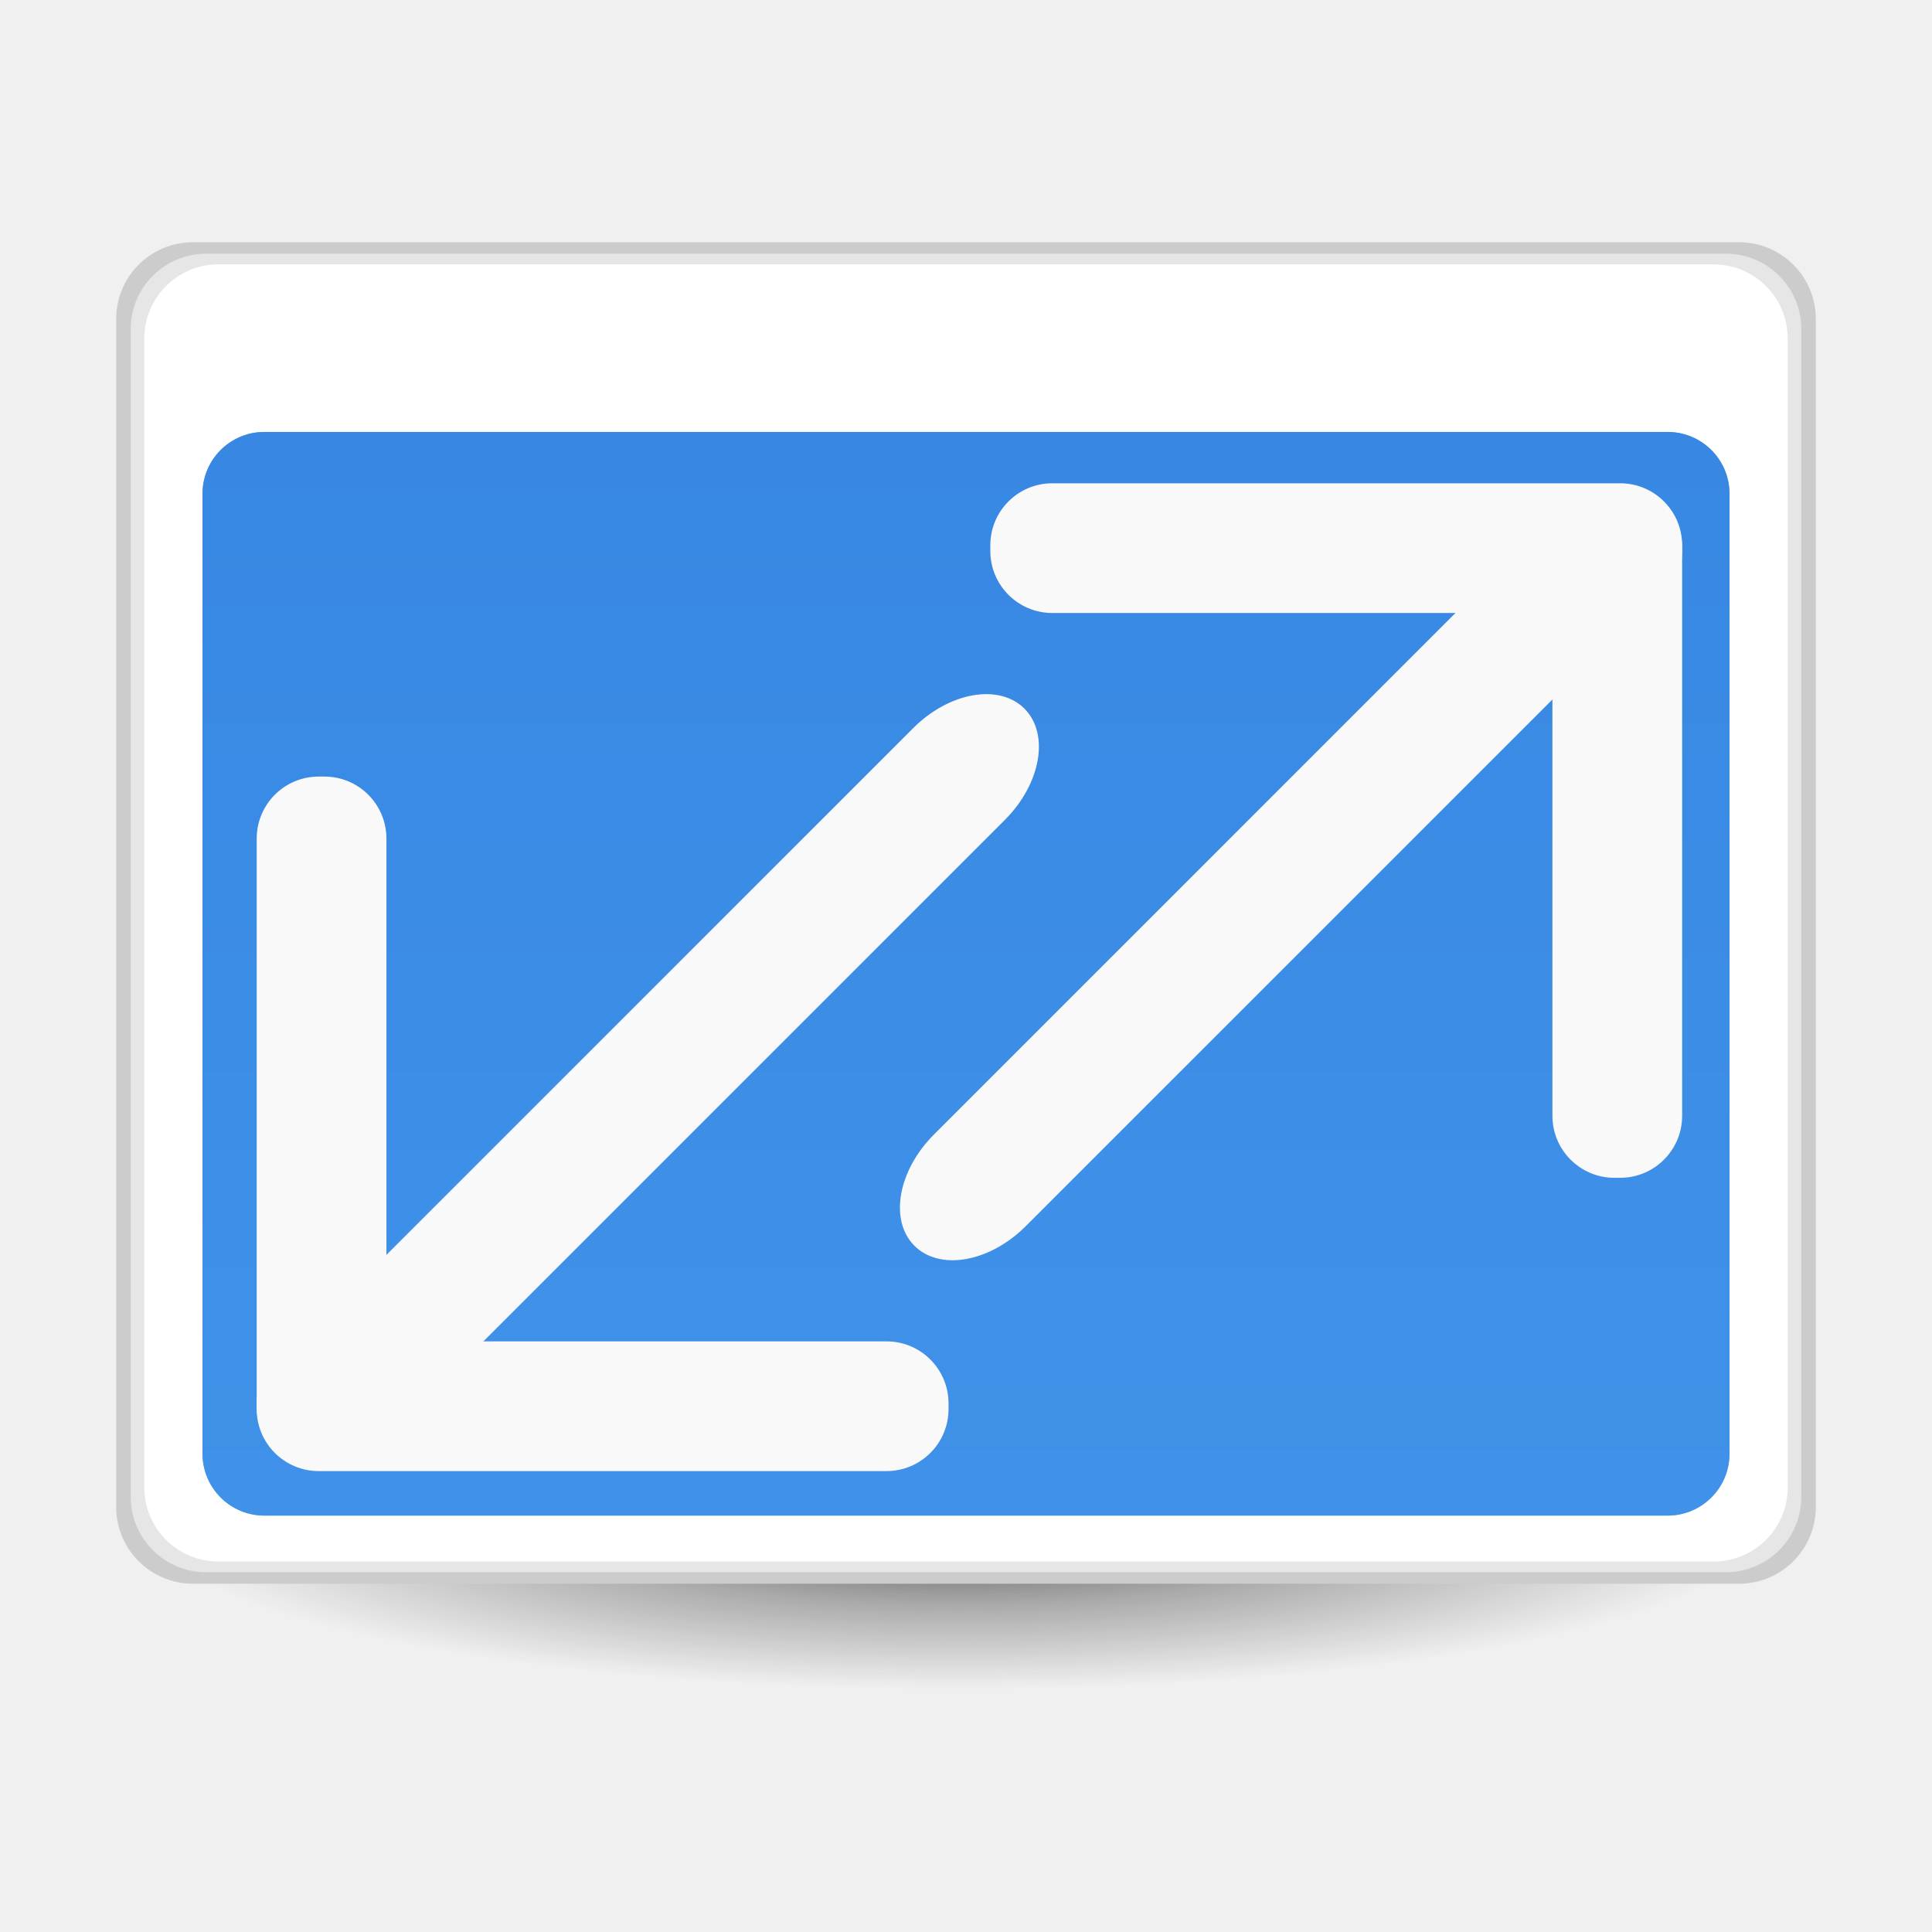
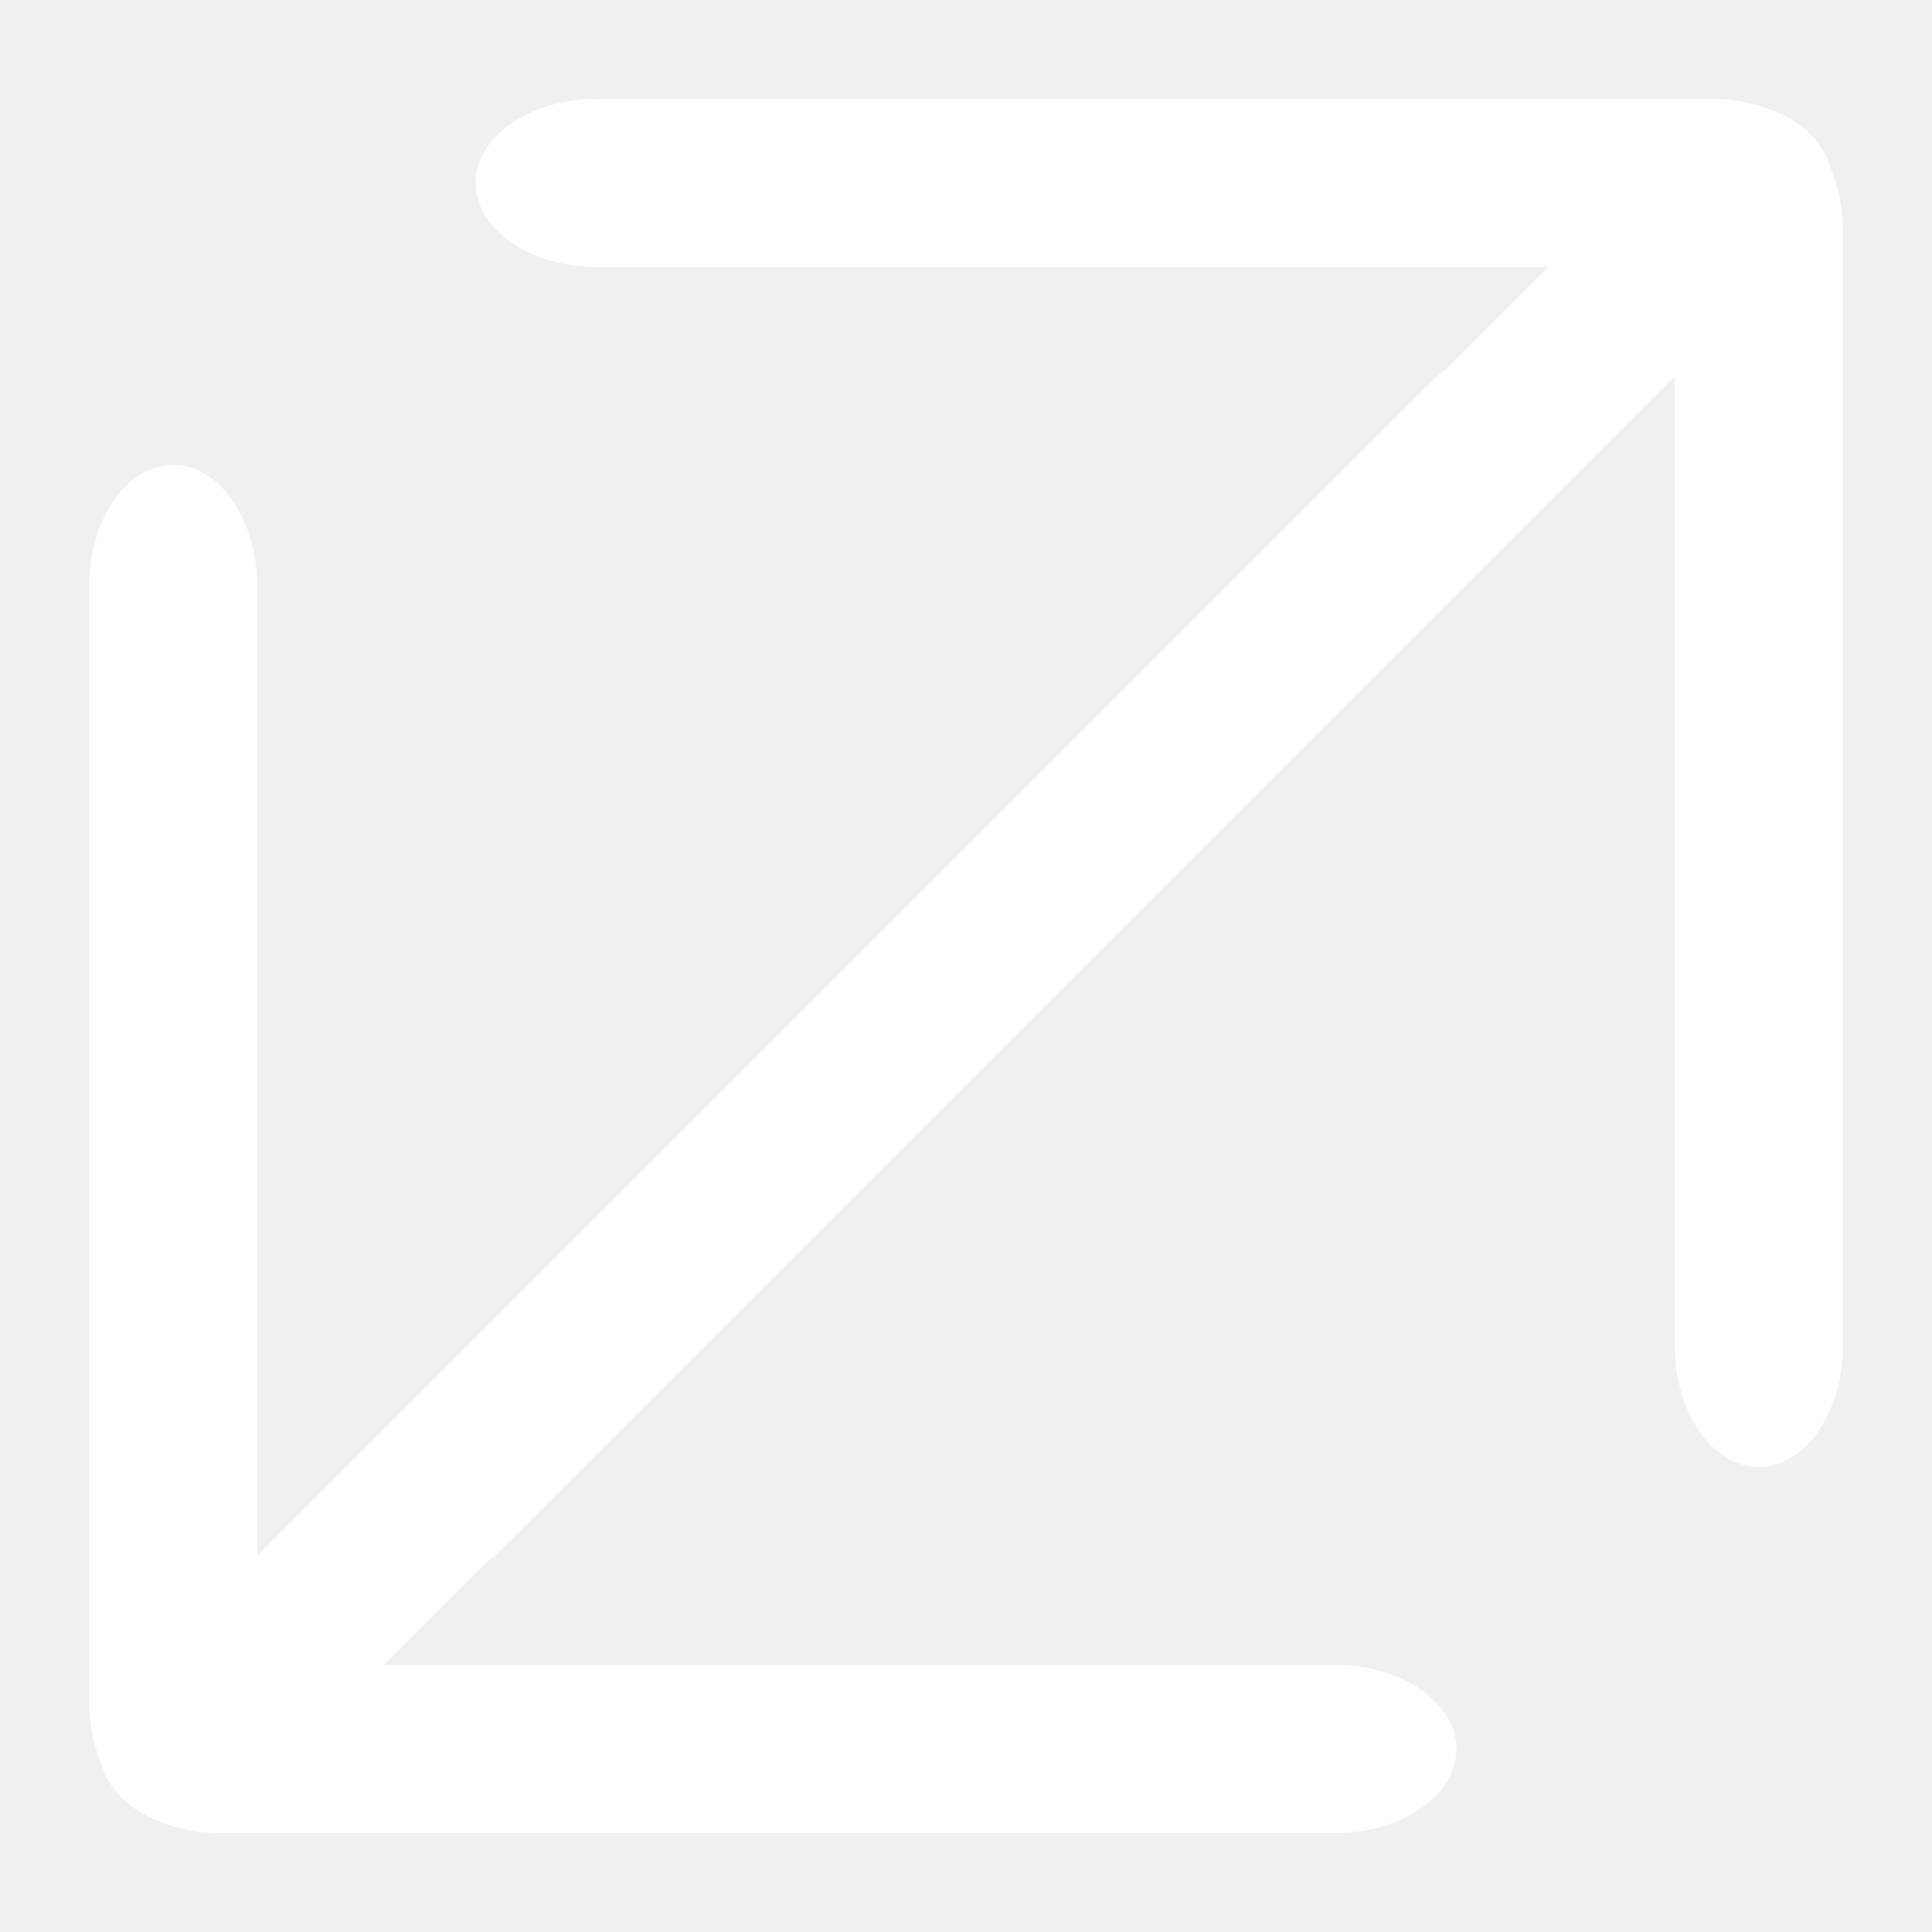
<svg xmlns="http://www.w3.org/2000/svg" xmlns:xlink="http://www.w3.org/1999/xlink" version="1.1" width="24" height="24" id="svg5157">
  <defs id="defs5159">
    <linearGradient id="linearGradient4309">
      <stop id="stop4311" style="stop-color:#64baff;stop-opacity:1" offset="0" />
      <stop id="stop4317" style="stop-color:#0d52bf;stop-opacity:1" offset="1" />
    </linearGradient>
    <linearGradient id="linearGradient4291">
      <stop id="stop4293" style="stop-color:#64baff;stop-opacity:1" offset="0" />
      <stop id="stop4295" style="stop-color:#3689e6;stop-opacity:1" offset="0.262" />
      <stop id="stop4297" style="stop-color:#0d52bf;stop-opacity:1" offset="0.705" />
      <stop id="stop4299" style="stop-color:#0d52bf;stop-opacity:1" offset="1" />
    </linearGradient>
    <linearGradient id="linearGradient4330-3">
      <stop id="stop4275" style="stop-color:#64baff;stop-opacity:1" offset="0" />
      <stop id="stop4277" style="stop-color:#3689e6;stop-opacity:1" offset="0.262" />
      <stop id="stop4279" style="stop-color:#0d52bf;stop-opacity:1" offset="0.705" />
      <stop id="stop4281" style="stop-color:#0d52bf;stop-opacity:1" offset="1" />
    </linearGradient>
    <linearGradient id="linearGradient3820-7-2-8-6">
      <stop id="stop3822-2-6-5-0" style="stop-color:#3d3d3d;stop-opacity:1" offset="0" />
      <stop id="stop3864-8-7-4-1" style="stop-color:#686868;stop-opacity:0.498" offset="0.5" />
      <stop id="stop3824-1-2-6-7" style="stop-color:#686868;stop-opacity:0" offset="1" />
    </linearGradient>
    <linearGradient id="linearGradient4806">
      <stop offset="0" style="stop-color:#ffffff;stop-opacity:1" id="stop4808" />
      <stop offset="0.424" style="stop-color:#ffffff;stop-opacity:0.235" id="stop4810" />
      <stop offset="0.821" style="stop-color:#ffffff;stop-opacity:0.157" id="stop4812" />
      <stop offset="1" style="stop-color:#ffffff;stop-opacity:0.392" id="stop4814" />
    </linearGradient>
    <linearGradient xlink:href="#linearGradient4806" id="linearGradient3118" gradientUnits="userSpaceOnUse" gradientTransform="matrix(4.16388,0,0,4.16388,-236.0326,-50.53443)" x1="71.204" y1="15.369" x2="71.204" y2="40.496" />
-     <radialGradient xlink:href="#linearGradient3820-7-2-8-6" id="radialGradient3163" gradientUnits="userSpaceOnUse" gradientTransform="matrix(0.8807831,0,0,0.1798316,-23.60098,74.40195)" cx="99.157" cy="186.171" fx="99.157" fy="186.171" r="62.769" />
+     <radialGradient xlink:href="#linearGradient3820-7-2-8-6" id="radialGradient3163" gradientUnits="userSpaceOnUse" gradientTransform="matrix(0.8807831,0,0,0.1798316,-23.85099,68.88846)" cx="99.157" cy="186.171" fx="99.157" fy="186.171" r="62.769" />
    <linearGradient id="linearGradient3242-7-3-8-0-4-58-06">
      <stop offset="0" style="stop-color:#cdf87e;stop-opacity:1" id="stop3244-5-8-5-6-4-3-8" />
      <stop offset="0.262" style="stop-color:#a2e34f;stop-opacity:1" id="stop3246-9-5-1-5-3-0-7" />
      <stop offset="0.661" style="stop-color:#68b723;stop-opacity:1" id="stop3248-7-2-0-7-5-35-9" />
      <stop offset="1" style="stop-color:#1d7e0d;stop-opacity:1" id="stop3250-8-2-8-5-6-40-4" />
    </linearGradient>
    <radialGradient gradientTransform="matrix(0,2.423525,-2.639279,0,226.369,-84.88818)" gradientUnits="userSpaceOnUse" xlink:href="#linearGradient3242-7-3-8-0-4-58-06" id="radialGradient3381" fy="48.768" fx="66.127" r="31" cy="48.768" cx="66.127" />
    <linearGradient gradientTransform="matrix(2.113467,0,0,1.645562,50.72421,61.89995)" gradientUnits="userSpaceOnUse" xlink:href="#linearGradient4361" id="linearGradient3030" y2="37.13" x2="24.139" y1="9.176" x1="24.139" />
    <linearGradient id="linearGradient4361">
      <stop offset="0" style="stop-color:#ffffff;stop-opacity:1" id="stop4363" />
      <stop offset="0" style="stop-color:#ffffff;stop-opacity:0.235" id="stop4365" />
      <stop offset="1" style="stop-color:#ffffff;stop-opacity:0.157" id="stop4367" />
      <stop offset="1" style="stop-color:#ffffff;stop-opacity:0.392" id="stop4369" />
    </linearGradient>
    <linearGradient gradientTransform="matrix(1.659245,0,0,2.092852,60.83215,51.57179)" gradientUnits="userSpaceOnUse" xlink:href="#linearGradient4351" id="linearGradient3030-1" y2="26.485" x2="24.139" y1="19.795" x1="24.139" />
    <linearGradient id="linearGradient4351">
      <stop offset="0" style="stop-color:#ffffff;stop-opacity:1" id="stop4353" />
      <stop offset="0" style="stop-color:#ffffff;stop-opacity:0.235" id="stop4355" />
      <stop offset="1" style="stop-color:#ffffff;stop-opacity:0.157" id="stop4357" />
      <stop offset="1" style="stop-color:#ffffff;stop-opacity:0.392" id="stop4359" />
    </linearGradient>
    <radialGradient cx="-14.891" cy="11.546" r="20" fx="-14.891" fy="11.546" id="radialGradient3183" xlink:href="#linearGradient4330" gradientUnits="userSpaceOnUse" gradientTransform="matrix(-9.9735355e-6,17.90064,18.57144,0,-152.285,218.151)" />
    <linearGradient id="linearGradient4330">
      <stop offset="0" style="stop-color:#64baff;stop-opacity:1" id="stop4332" />
      <stop offset="0.262" style="stop-color:#3689e6;stop-opacity:1" id="stop4334" />
      <stop offset="0.705" style="stop-color:#0d52bf;stop-opacity:1" id="stop4336" />
      <stop offset="1" style="stop-color:#0d52bf;stop-opacity:1" id="stop4338" />
    </linearGradient>
-     <linearGradient xlink:href="#linearGradient4309" id="linearGradient4289" x1="24" y1="168" x2="24" y2="-32" gradientUnits="userSpaceOnUse" spreadMethod="pad" gradientTransform="matrix(1.411328,0,0,1.387593,-26.79866,-24.18726)" />
  </defs>
  <g id="g4178" transform="translate(0,-104)">
-     <g id="g4199" transform="matrix(0.1810558,0,0,0.1810558,0.3671618,103.4142)">
-       <path style="fill:url(#radialGradient3163);fill-opacity:1;stroke:none" id="path3818-0-5-0" d="m 119.021,107.881 c 0.006,6.235 -24.748,11.29 -55.286,11.29 -30.538,0 -55.293,-5.055 -55.286,-11.29 -0.007,-6.235 25.389,-11.29 55.927,-11.29 30.538,0 54.651,5.055 54.645,11.29 z" />
-       <rect style="opacity:1;fill:#cccccc;fill-opacity:1;stroke:none;stroke-width:2;stroke-miterlimit:4;stroke-dasharray:none;stroke-opacity:1" id="rect4319" width="116.614" height="92.04" x="5.943" y="19.855" ry="5.265" />
-       <rect ry="5.175" y="20.642" x="6.94" height="90.467" width="114.621" id="rect4261" style="opacity:1;fill:#e6e6e6;fill-opacity:1;stroke:none;stroke-width:2;stroke-miterlimit:4;stroke-dasharray:none;stroke-opacity:1" />
-       <rect style="opacity:1;fill:url(#linearGradient4289);fill-opacity:1;stroke:none;stroke-width:2;stroke-miterlimit:4;stroke-dasharray:none;stroke-opacity:1" id="rect4263" width="109.058" height="84.629" x="9.35" y="24.907" ry="4.841" />
-       <path id="rect4180" d="m 12.963,21.375 c -2.82,0 -5.09,2.27 -5.09,5.09 l 0,78.818 c 0,2.82 2.27,5.09 5.09,5.09 l 102.574,0 c 2.82,0 5.09,-2.27 5.09,-5.09 l 0,-78.818 c 0,-2.82 -2.27,-5.09 -5.09,-5.09 l -102.574,0 z m 3.155,11.496 96.265,0 c 2.356,0 4.253,1.897 4.253,4.253 l 0,65.845 c 0,2.356 -1.897,4.253 -4.253,4.253 l -96.265,0 c -2.356,0 -4.253,-1.897 -4.253,-4.253 l 0,-65.845 c 0,-2.356 1.897,-4.253 4.253,-4.253 z" style="opacity:1;fill:#ffffff;fill-opacity:1;stroke:none;stroke-width:2;stroke-miterlimit:4;stroke-dasharray:none;stroke-opacity:1" />
-       <rect style="opacity:0.65;fill:#3d91ea;fill-opacity:1;stroke:none;stroke-width:2;stroke-miterlimit:4;stroke-dasharray:none;stroke-opacity:1" id="rect4182" width="104.77" height="74.351" x="11.865" y="32.871" ry="4.253" />
-       <g transform="matrix(1.483311,0,0,1.483311,-31.05276,-31.83834)" id="g4251">
-         <g style="fill:#f9f9f9" id="g4220" transform="translate(1.625,-1.625)">
-           <rect ry="2.867" y="47.75" x="89.75" height="32" width="6" id="rect4214" style="opacity:1;fill:#f9f9f9;fill-opacity:1;stroke:none;stroke-width:2;stroke-miterlimit:4;stroke-dasharray:none;stroke-opacity:1" />
-           <rect transform="matrix(0,1,-1,0,0,0)" style="opacity:1;fill:#f9f9f9;fill-opacity:1;stroke:none;stroke-width:2;stroke-miterlimit:4;stroke-dasharray:none;stroke-opacity:1" id="rect4216" width="6" height="32" x="47.625" y="-95.75" ry="2.867" />
-           <rect ry="4.279" y="-31.731" x="98.21" height="47.75" width="6" id="rect4218" style="opacity:1;fill:#f9f9f9;fill-opacity:1;stroke:none;stroke-width:2;stroke-miterlimit:4;stroke-dasharray:none;stroke-opacity:1" transform="matrix(0.7071068,0.7071068,-0.7071068,0.7071068,0,0)" />
+     <g id="g4343" transform="matrix(0.1836138,0,0,0.1836138,0.1872812,104.2619)">
+       <g style="fill:#ffffff" id="g4327">
+         <g id="g4323" style="fill:#ffffff">
+           <rect transform="matrix(0,-1,1,0,0,0)" style="opacity:1;fill:#ffffff;fill-opacity:1;stroke:none;stroke-width:2;stroke-miterlimit:4;stroke-dasharray:none;stroke-opacity:1" id="rect4262" width="11.379" height="91.803" x="-122.594" y="5.711" ry="8.226" />
+           <rect ry="8.226" y="-121.835" x="-16.383" height="91.803" width="11.379" id="rect4315" style="opacity:1;fill:#ffffff;fill-opacity:1;stroke:none;stroke-width:2;stroke-miterlimit:4;stroke-dasharray:none;stroke-opacity:1" transform="scale(-1,-1)" />
        </g>
-         <g style="fill:#f9f9f9" id="g4225" transform="matrix(-1,0,0,-1,127.1914,139.316)">
-           <rect style="opacity:1;fill:#f9f9f9;fill-opacity:1;stroke:none;stroke-width:2;stroke-miterlimit:4;stroke-dasharray:none;stroke-opacity:1" id="rect4227" width="6" height="32" x="89.75" y="47.75" ry="2.867" />
-           <rect ry="2.867" y="-95.75" x="47.625" height="32" width="6" id="rect4229" style="opacity:1;fill:#f9f9f9;fill-opacity:1;stroke:none;stroke-width:2;stroke-miterlimit:4;stroke-dasharray:none;stroke-opacity:1" transform="matrix(0,1,-1,0,0,0)" />
-           <rect transform="matrix(0.7071068,0.7071068,-0.7071068,0.7071068,0,0)" style="opacity:1;fill:#f9f9f9;fill-opacity:1;stroke:none;stroke-width:2;stroke-miterlimit:4;stroke-dasharray:none;stroke-opacity:1" id="rect4231" width="6" height="47.75" x="98.21" y="-31.731" ry="4.279" />
+         <rect ry="12.684" y="-79.367" x="-96.275" height="141.553" width="11.279" id="rect4321" style="opacity:1;fill:#ffffff;fill-opacity:1;stroke:none;stroke-width:2;stroke-miterlimit:4;stroke-dasharray:none;stroke-opacity:1" transform="matrix(-0.7071068,-0.7071068,0.7071068,-0.7071068,0,0)" />
+       </g>
+       <g transform="matrix(-1,0,0,-1,128.6692,127.856)" id="g4333" style="fill:#ffffff">
+         <g style="fill:#ffffff" id="g4335">
+           <rect ry="8.226" y="5.711" x="-122.594" height="91.803" width="11.379" id="rect4337" style="opacity:1;fill:#ffffff;fill-opacity:1;stroke:none;stroke-width:2;stroke-miterlimit:4;stroke-dasharray:none;stroke-opacity:1" transform="matrix(0,-1,1,0,0,0)" />
+           <rect transform="scale(-1,-1)" style="opacity:1;fill:#ffffff;fill-opacity:1;stroke:none;stroke-width:2;stroke-miterlimit:4;stroke-dasharray:none;stroke-opacity:1" id="rect4339" width="11.379" height="91.803" x="-16.383" y="-121.835" ry="8.226" />
        </g>
+         <rect transform="matrix(-0.7071068,-0.7071068,0.7071068,-0.7071068,0,0)" style="opacity:1;fill:#ffffff;fill-opacity:1;stroke:none;stroke-width:2;stroke-miterlimit:4;stroke-dasharray:none;stroke-opacity:1" id="rect4341" width="11.279" height="141.553" x="-96.275" y="-79.367" ry="12.684" />
      </g>
    </g>
  </g>
</svg>
